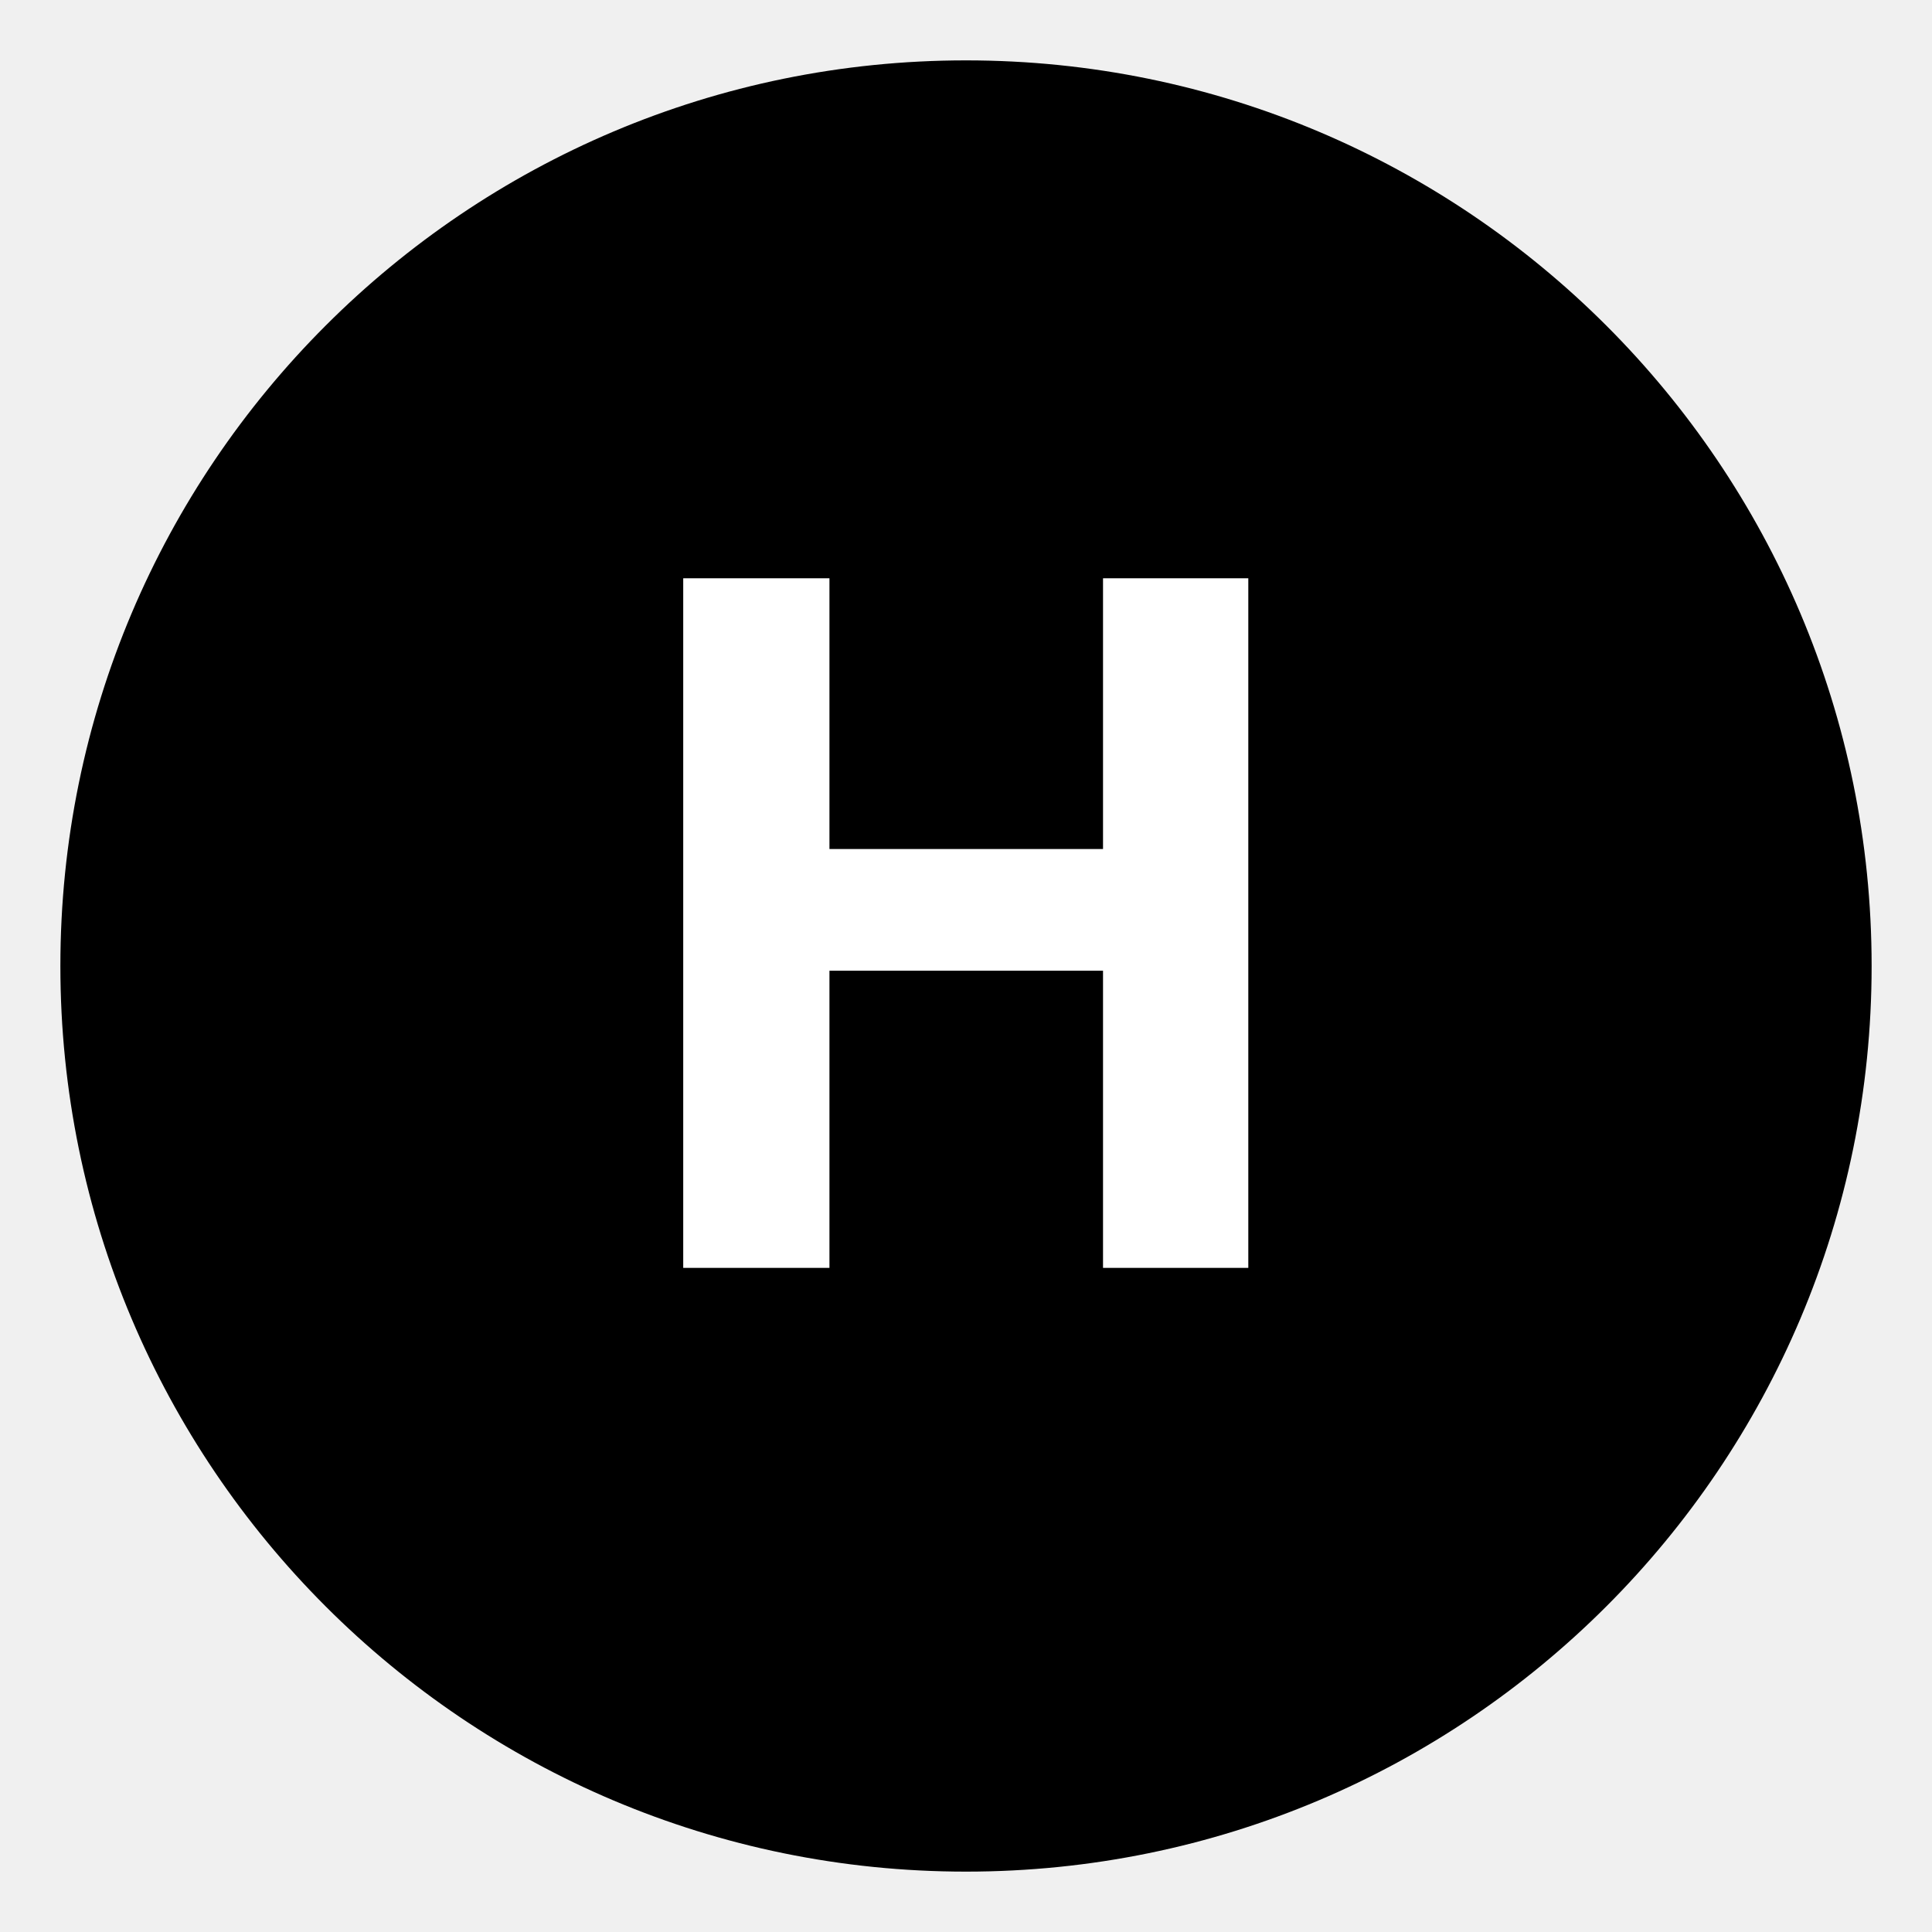
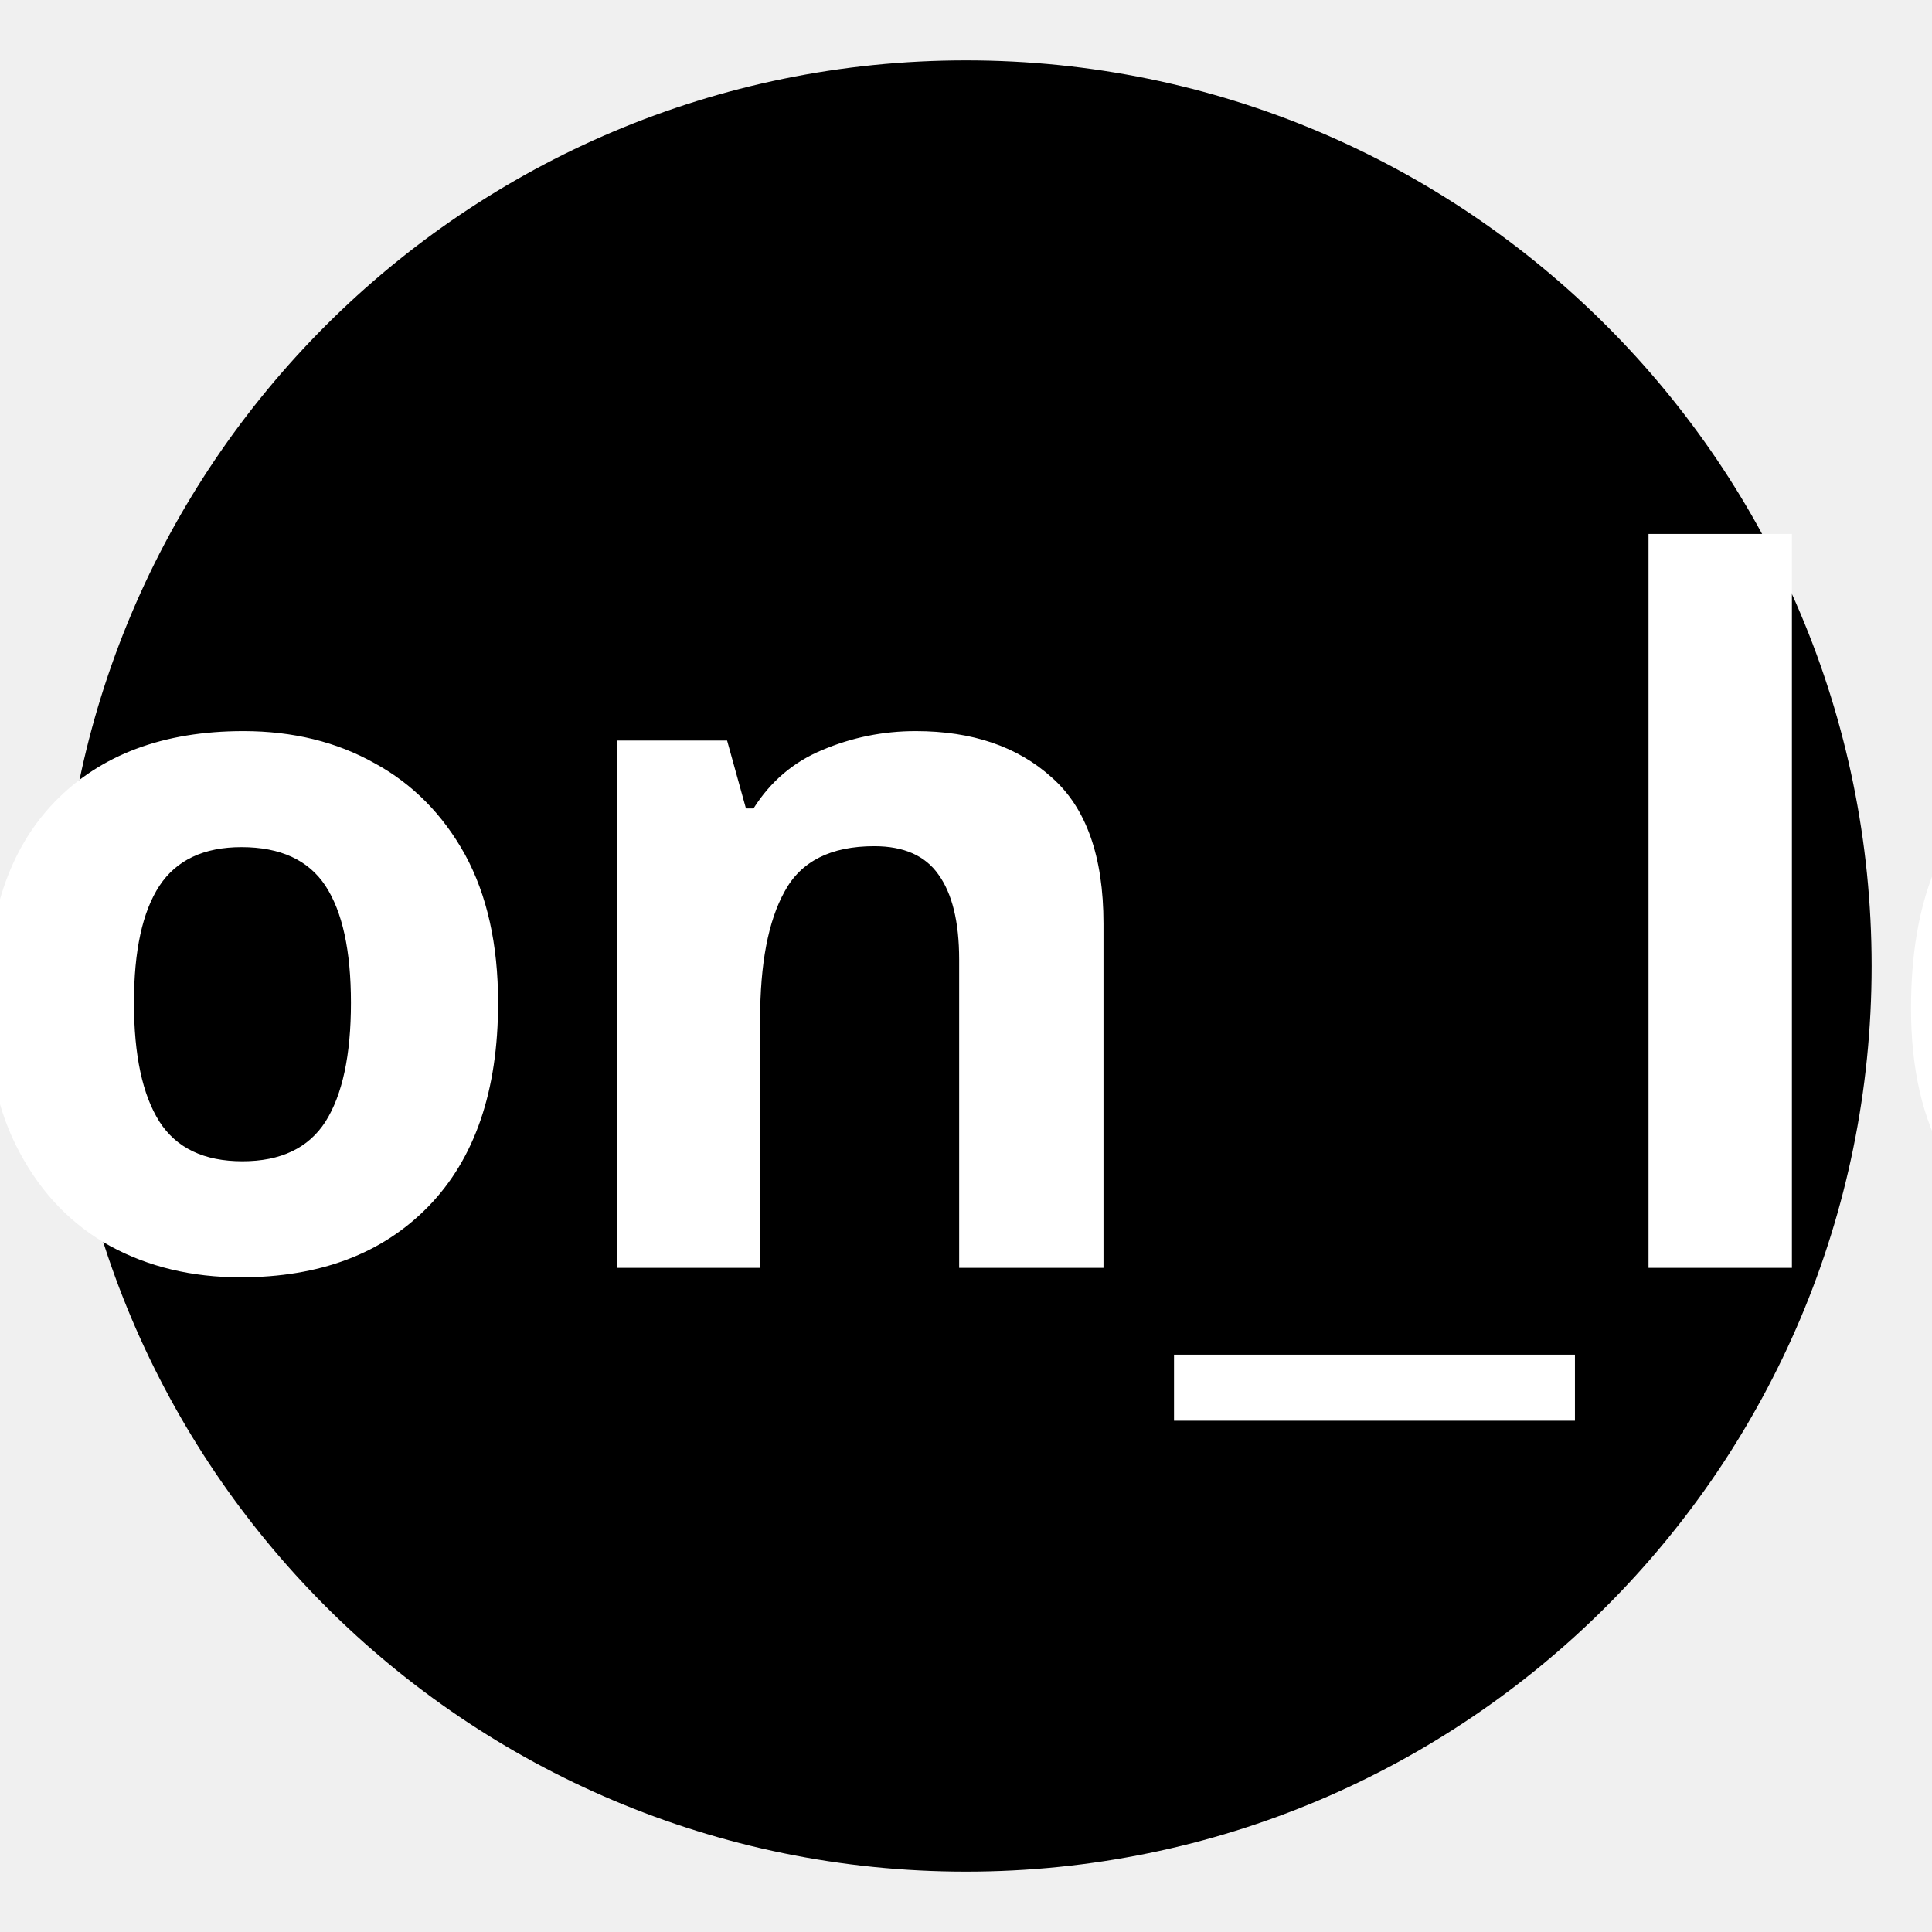
<svg xmlns="http://www.w3.org/2000/svg" viewBox="0 0 32 32" width="32" height="32">
  <circle cx="16" cy="16" r="15" fill="{{color_primary}}" />
-   <text x="16" y="21" font-family="system-ui, sans-serif" font-size="16" font-weight="700" fill="#ffffff" text-anchor="middle">H</text>
+   <text x="16" y="21" font-family="system-ui, sans-serif" font-size="16" font-weight="700" fill="#ffffff" text-anchor="middle">{{favicon_letter}}</text>
</svg>
